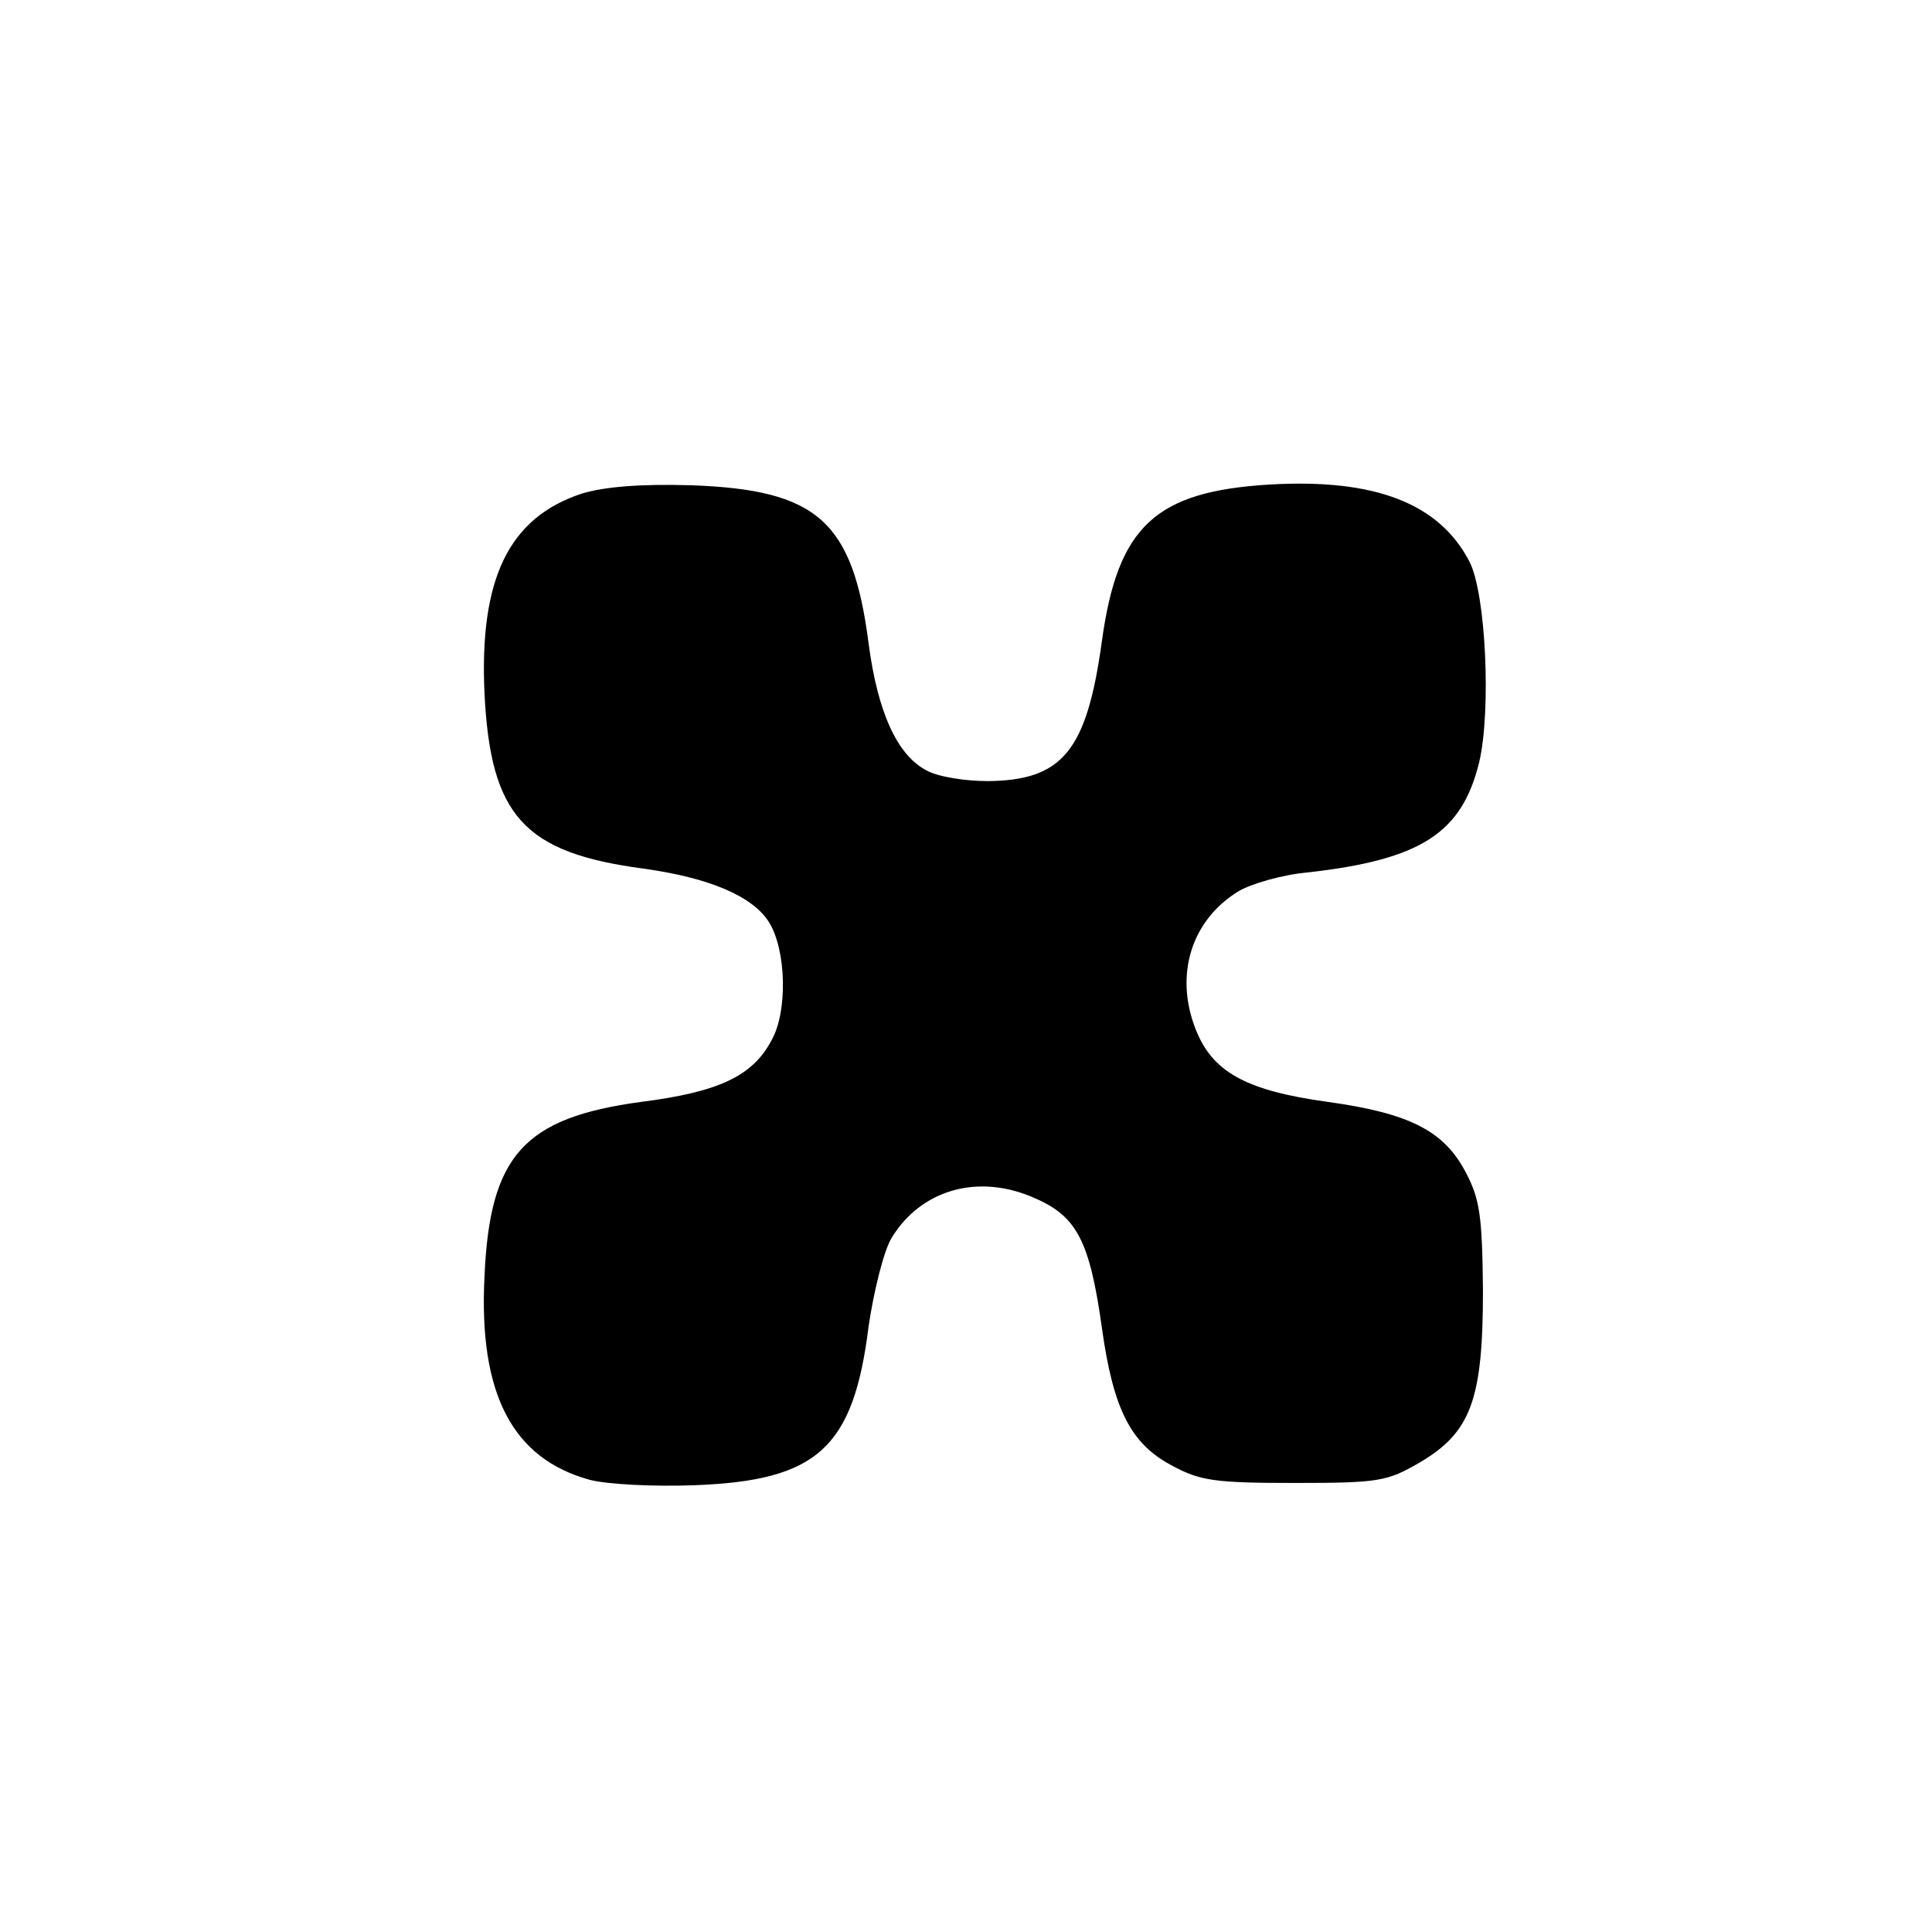
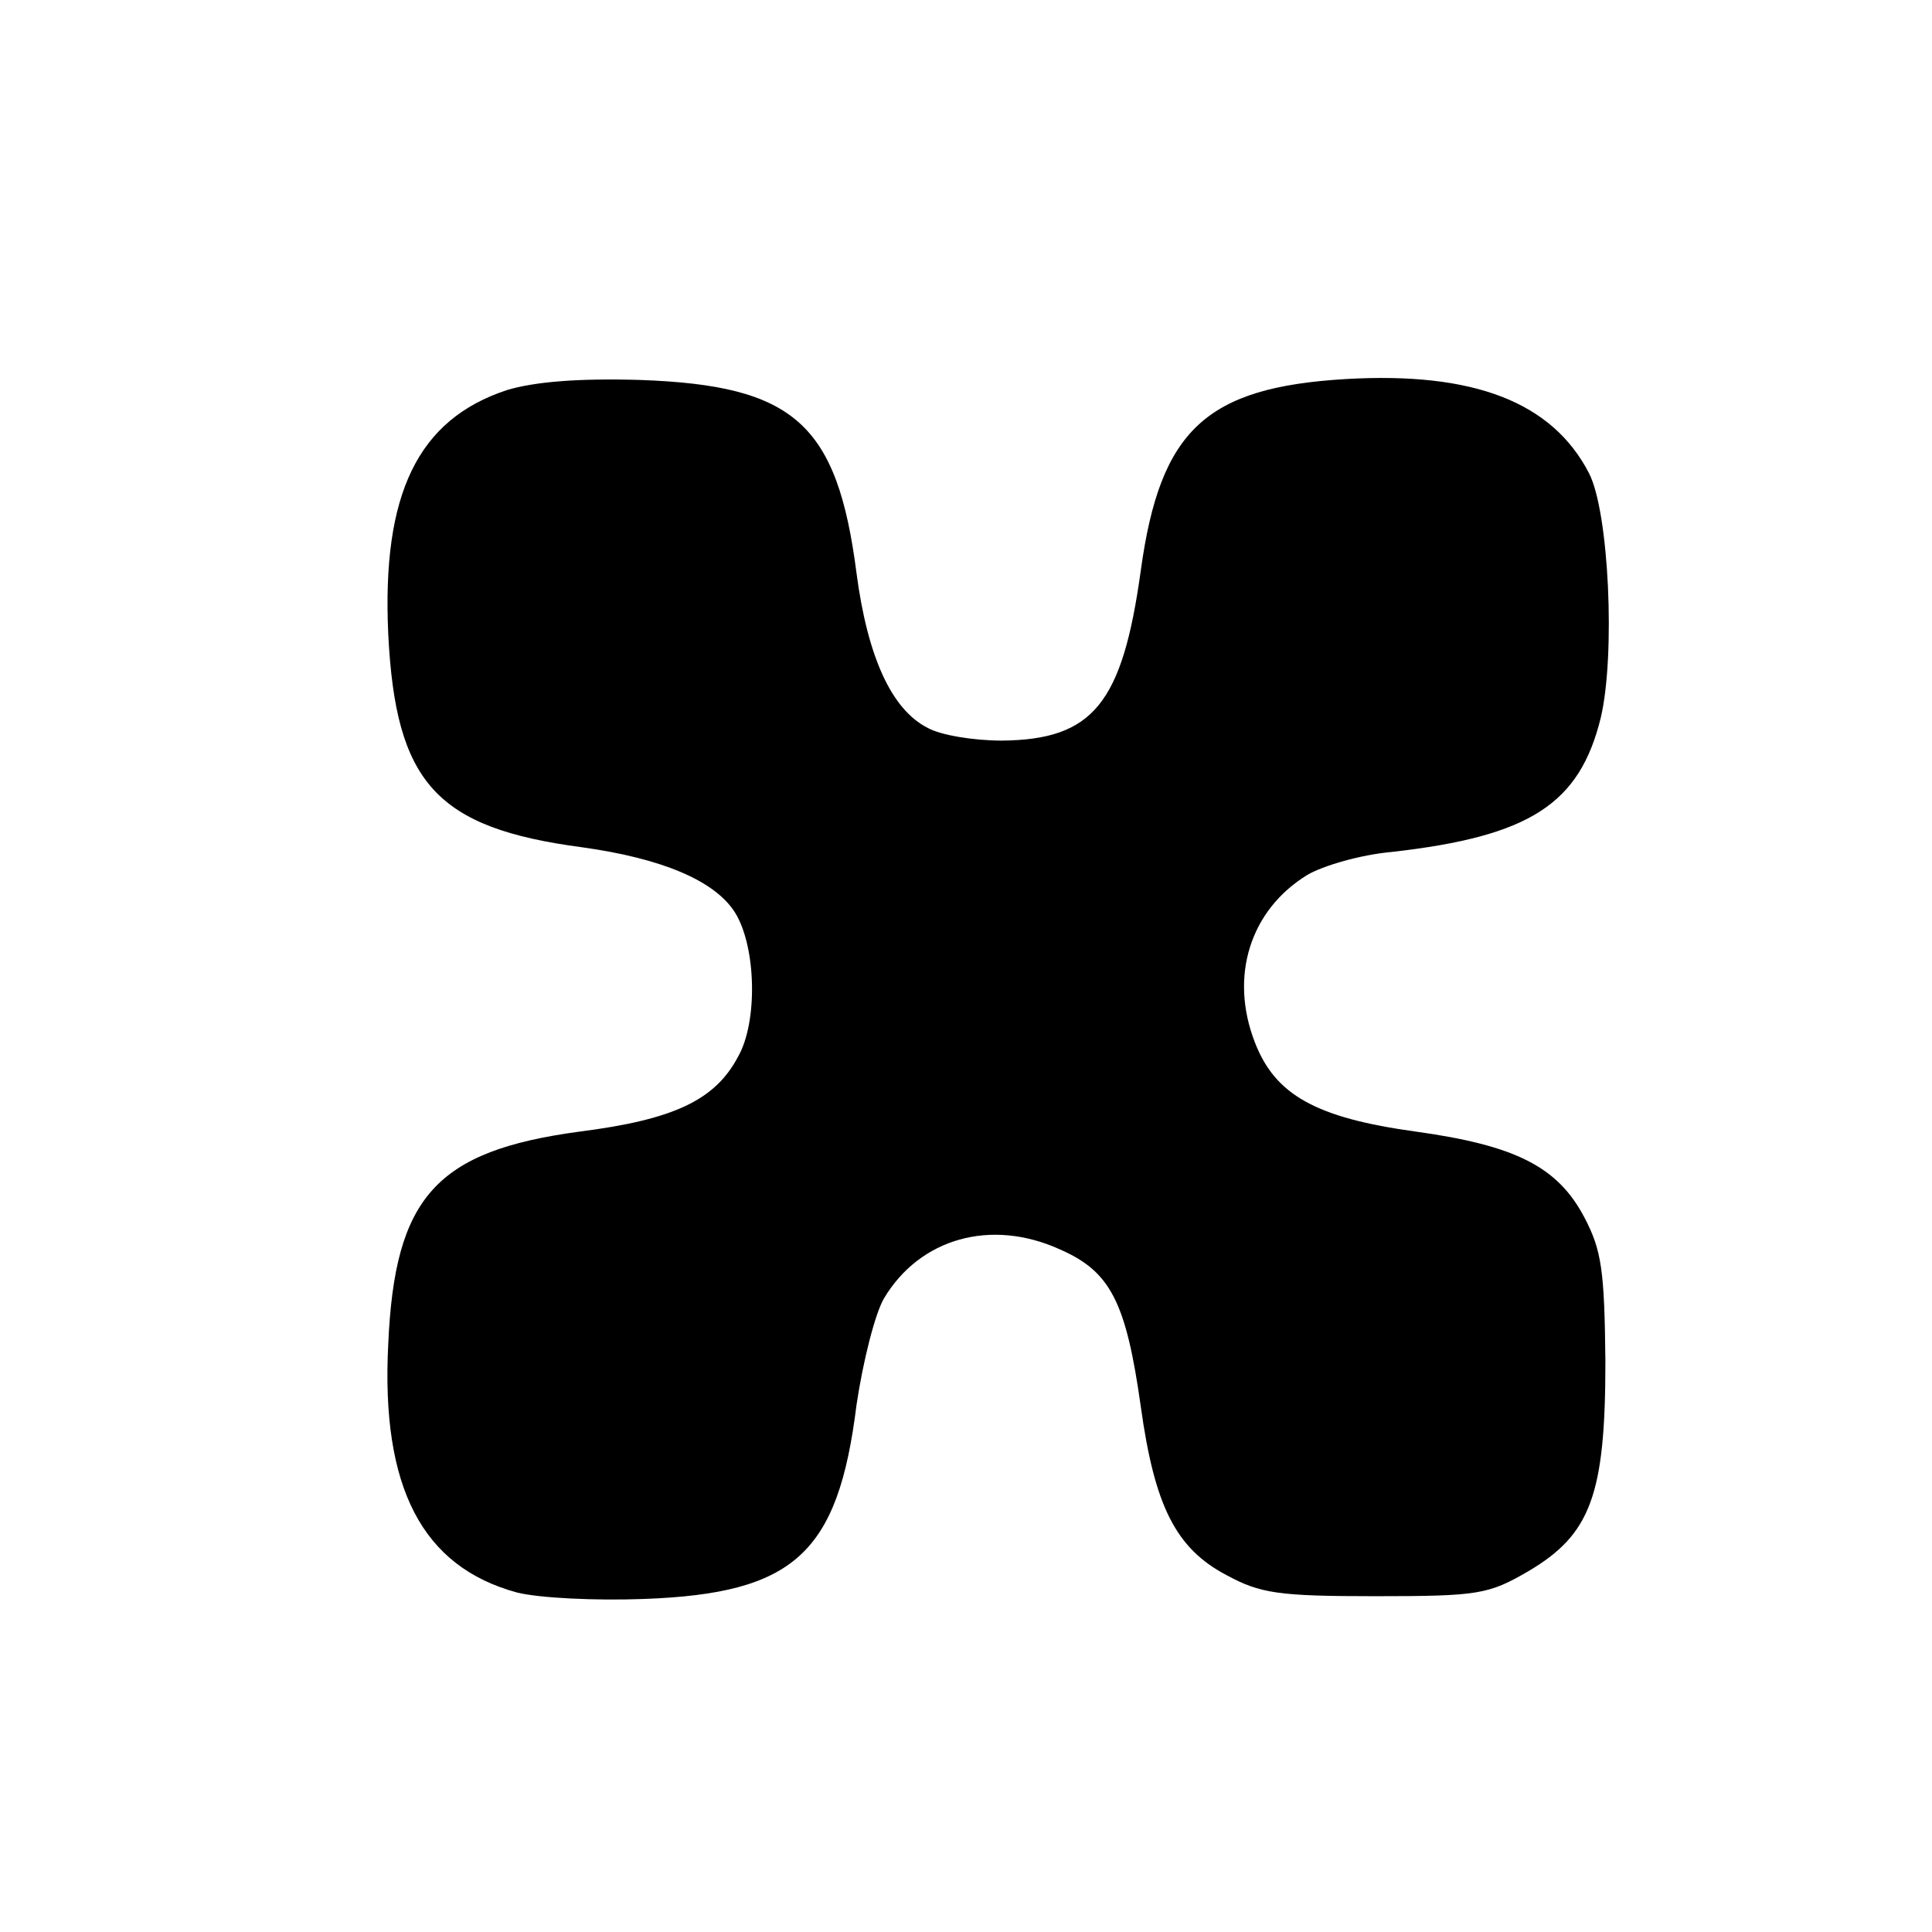
- <svg xmlns="http://www.w3.org/2000/svg" version="1.0" width="256pt" height="256pt" viewBox="0 0 256 256" preserveAspectRatio="xMidYMid meet">
+ <svg xmlns="http://www.w3.org/2000/svg" version="1.0" width="256pt" height="256pt" viewBox="22 29 210 198" preserveAspectRatio="xMidYMid meet">
  <rect x="0" y="0" width="256" height="256" fill="#ffffff" />
  <g transform="translate(0,256) scale(0.1,-0.1)" fill="#000000" stroke="none">
    <path d="M771 1906 c-97 -32 -136 -113 -129 -265 8 -162 52 -211 211 -232 86 -12 144 -36 166 -71 23 -37 25 -119 3 -157 -25 -47 -70 -68 -172 -81 -156 -21 -201 -71 -208 -231 -8 -156 37 -242 140 -270 24 -6 85 -9 138 -7 163 6 211 49 231 211 7 47 20 99 30 116 39 65 116 87 191 53 55 -24 72 -57 88 -171 15 -108 38 -154 93 -183 37 -20 56 -23 162 -23 112 0 123 2 166 27 68 40 84 83 84 228 -1 99 -4 121 -23 157 -29 55 -75 78 -183 93 -109 15 -153 40 -175 97 -28 72 -5 144 57 182 17 10 58 22 92 25 150 17 204 52 227 146 16 68 9 224 -13 266 -40 77 -125 110 -264 102 -152 -9 -202 -55 -223 -208 -20 -145 -52 -184 -151 -185 -31 0 -67 6 -81 14 -39 20 -65 77 -77 168 -21 163 -68 204 -235 210 -68 2 -115 -2 -145 -11z" />
  </g>
</svg>
